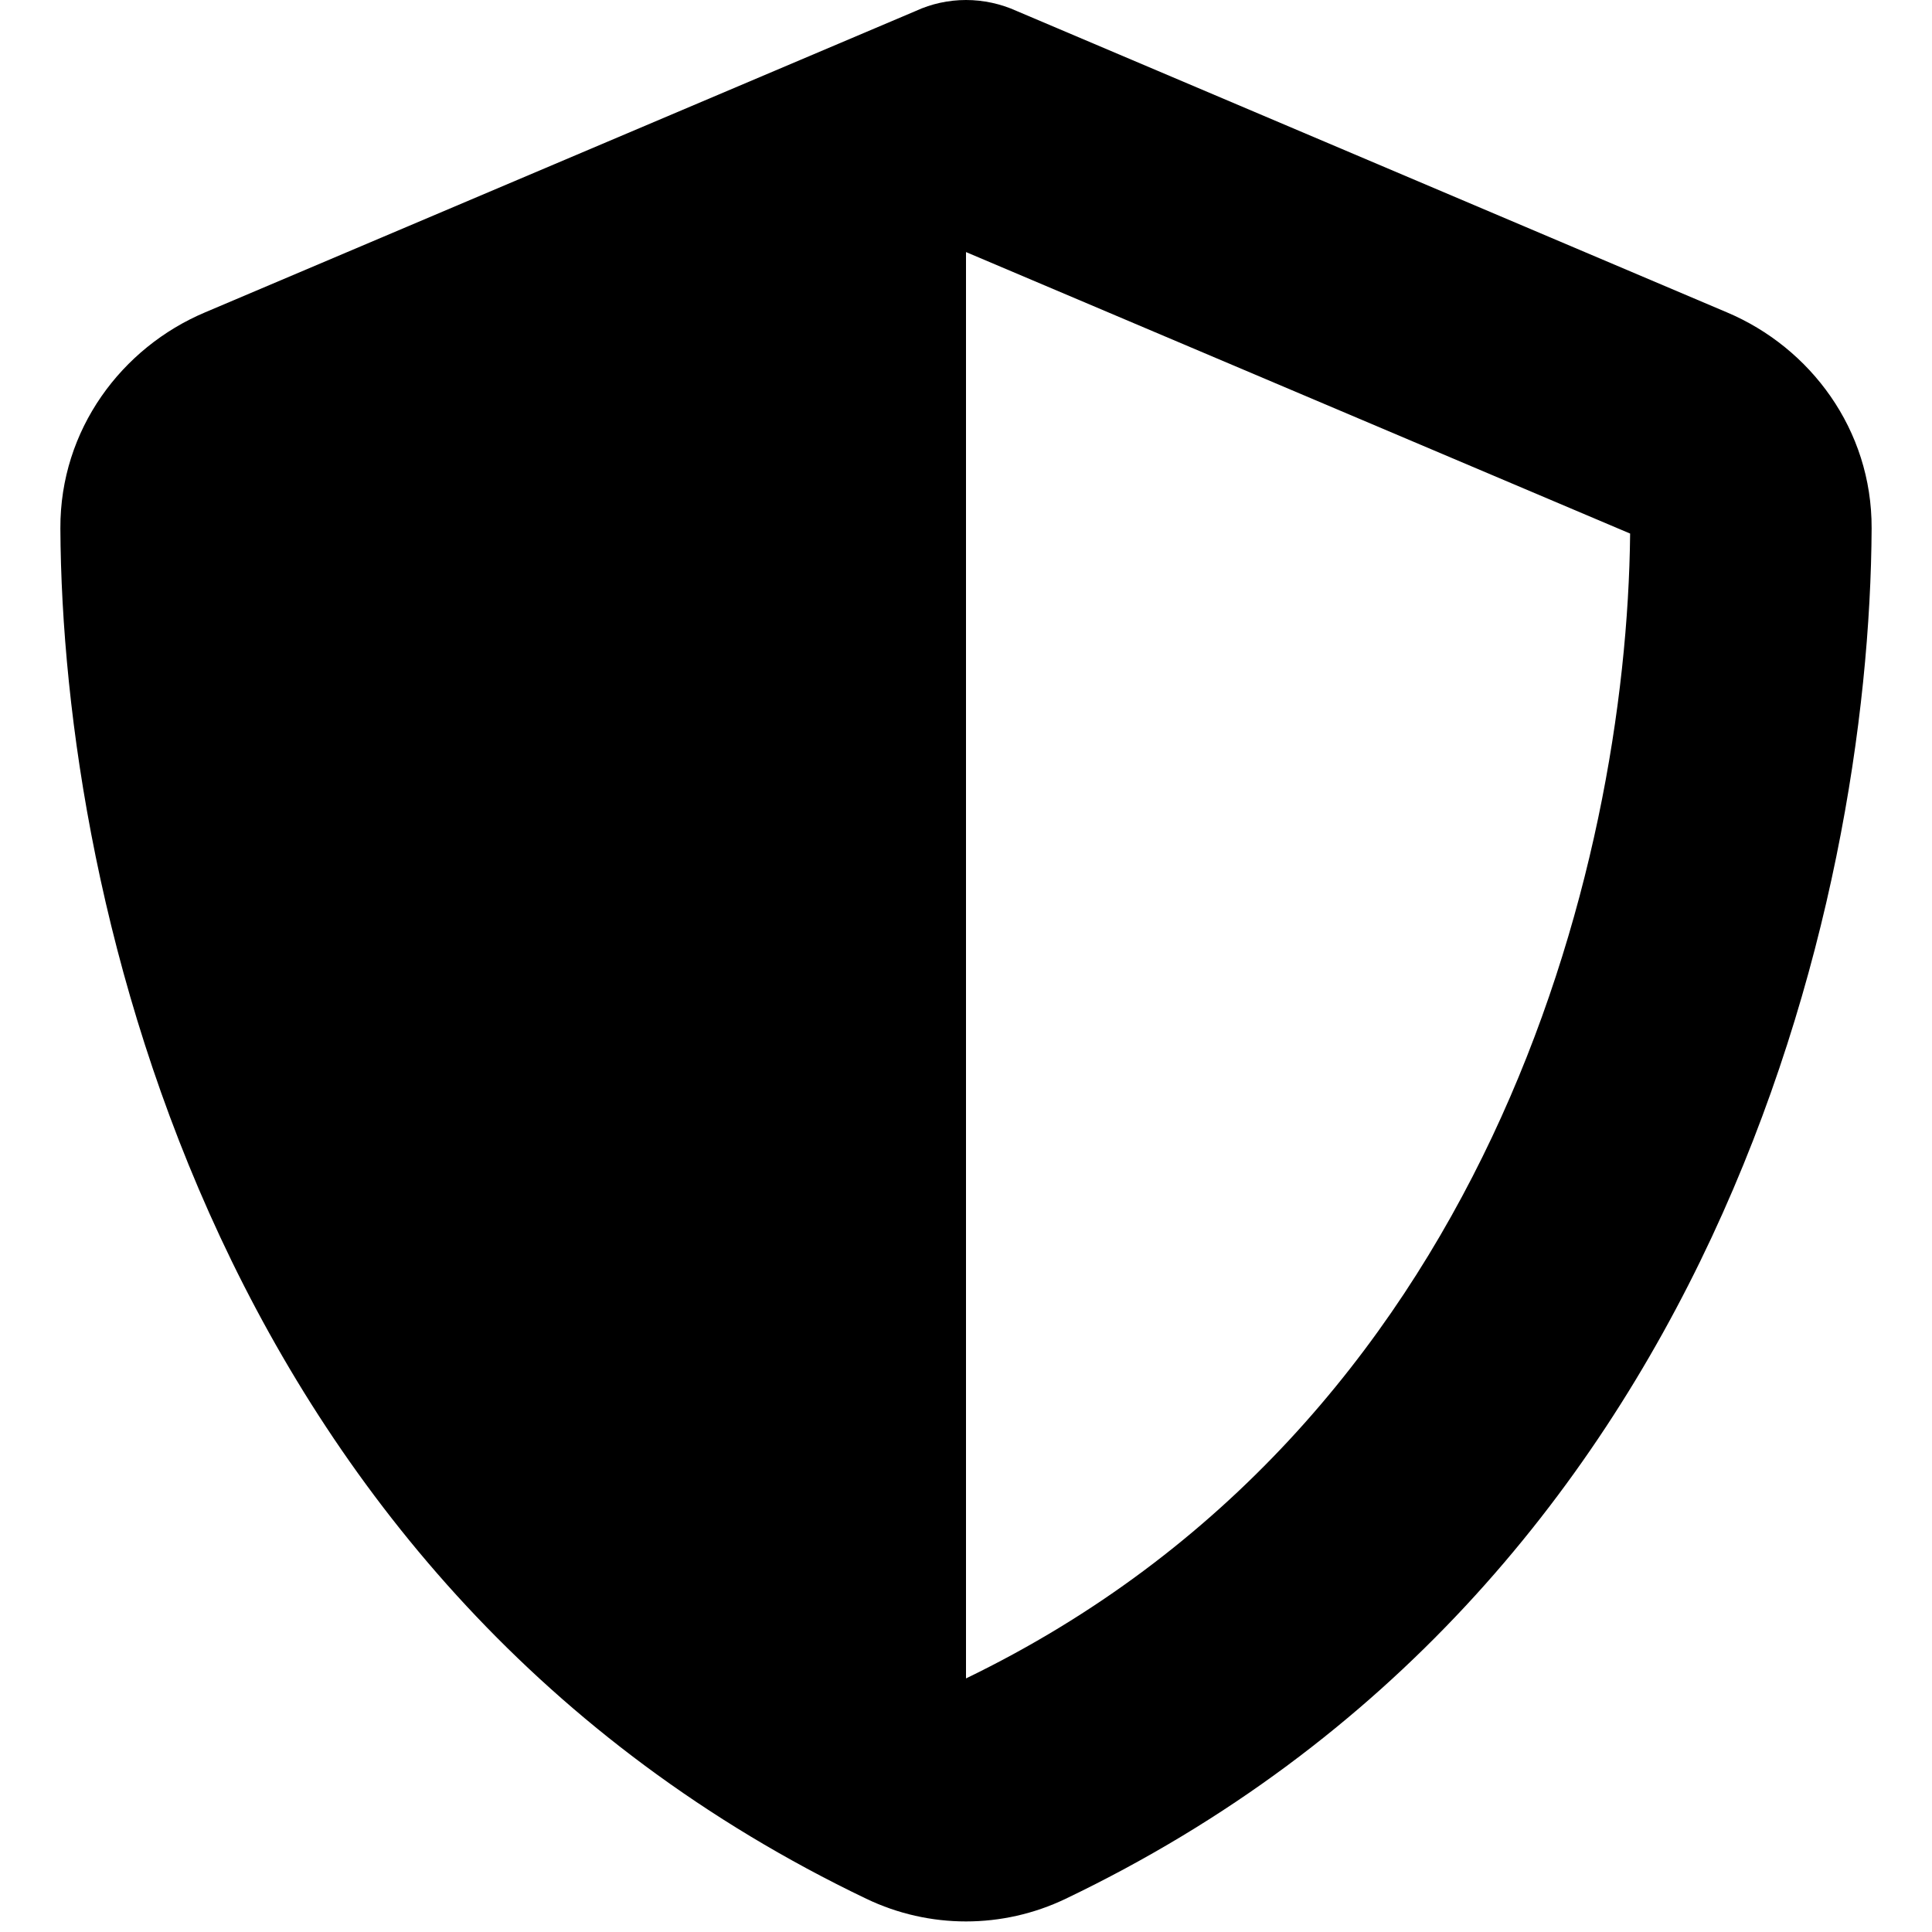
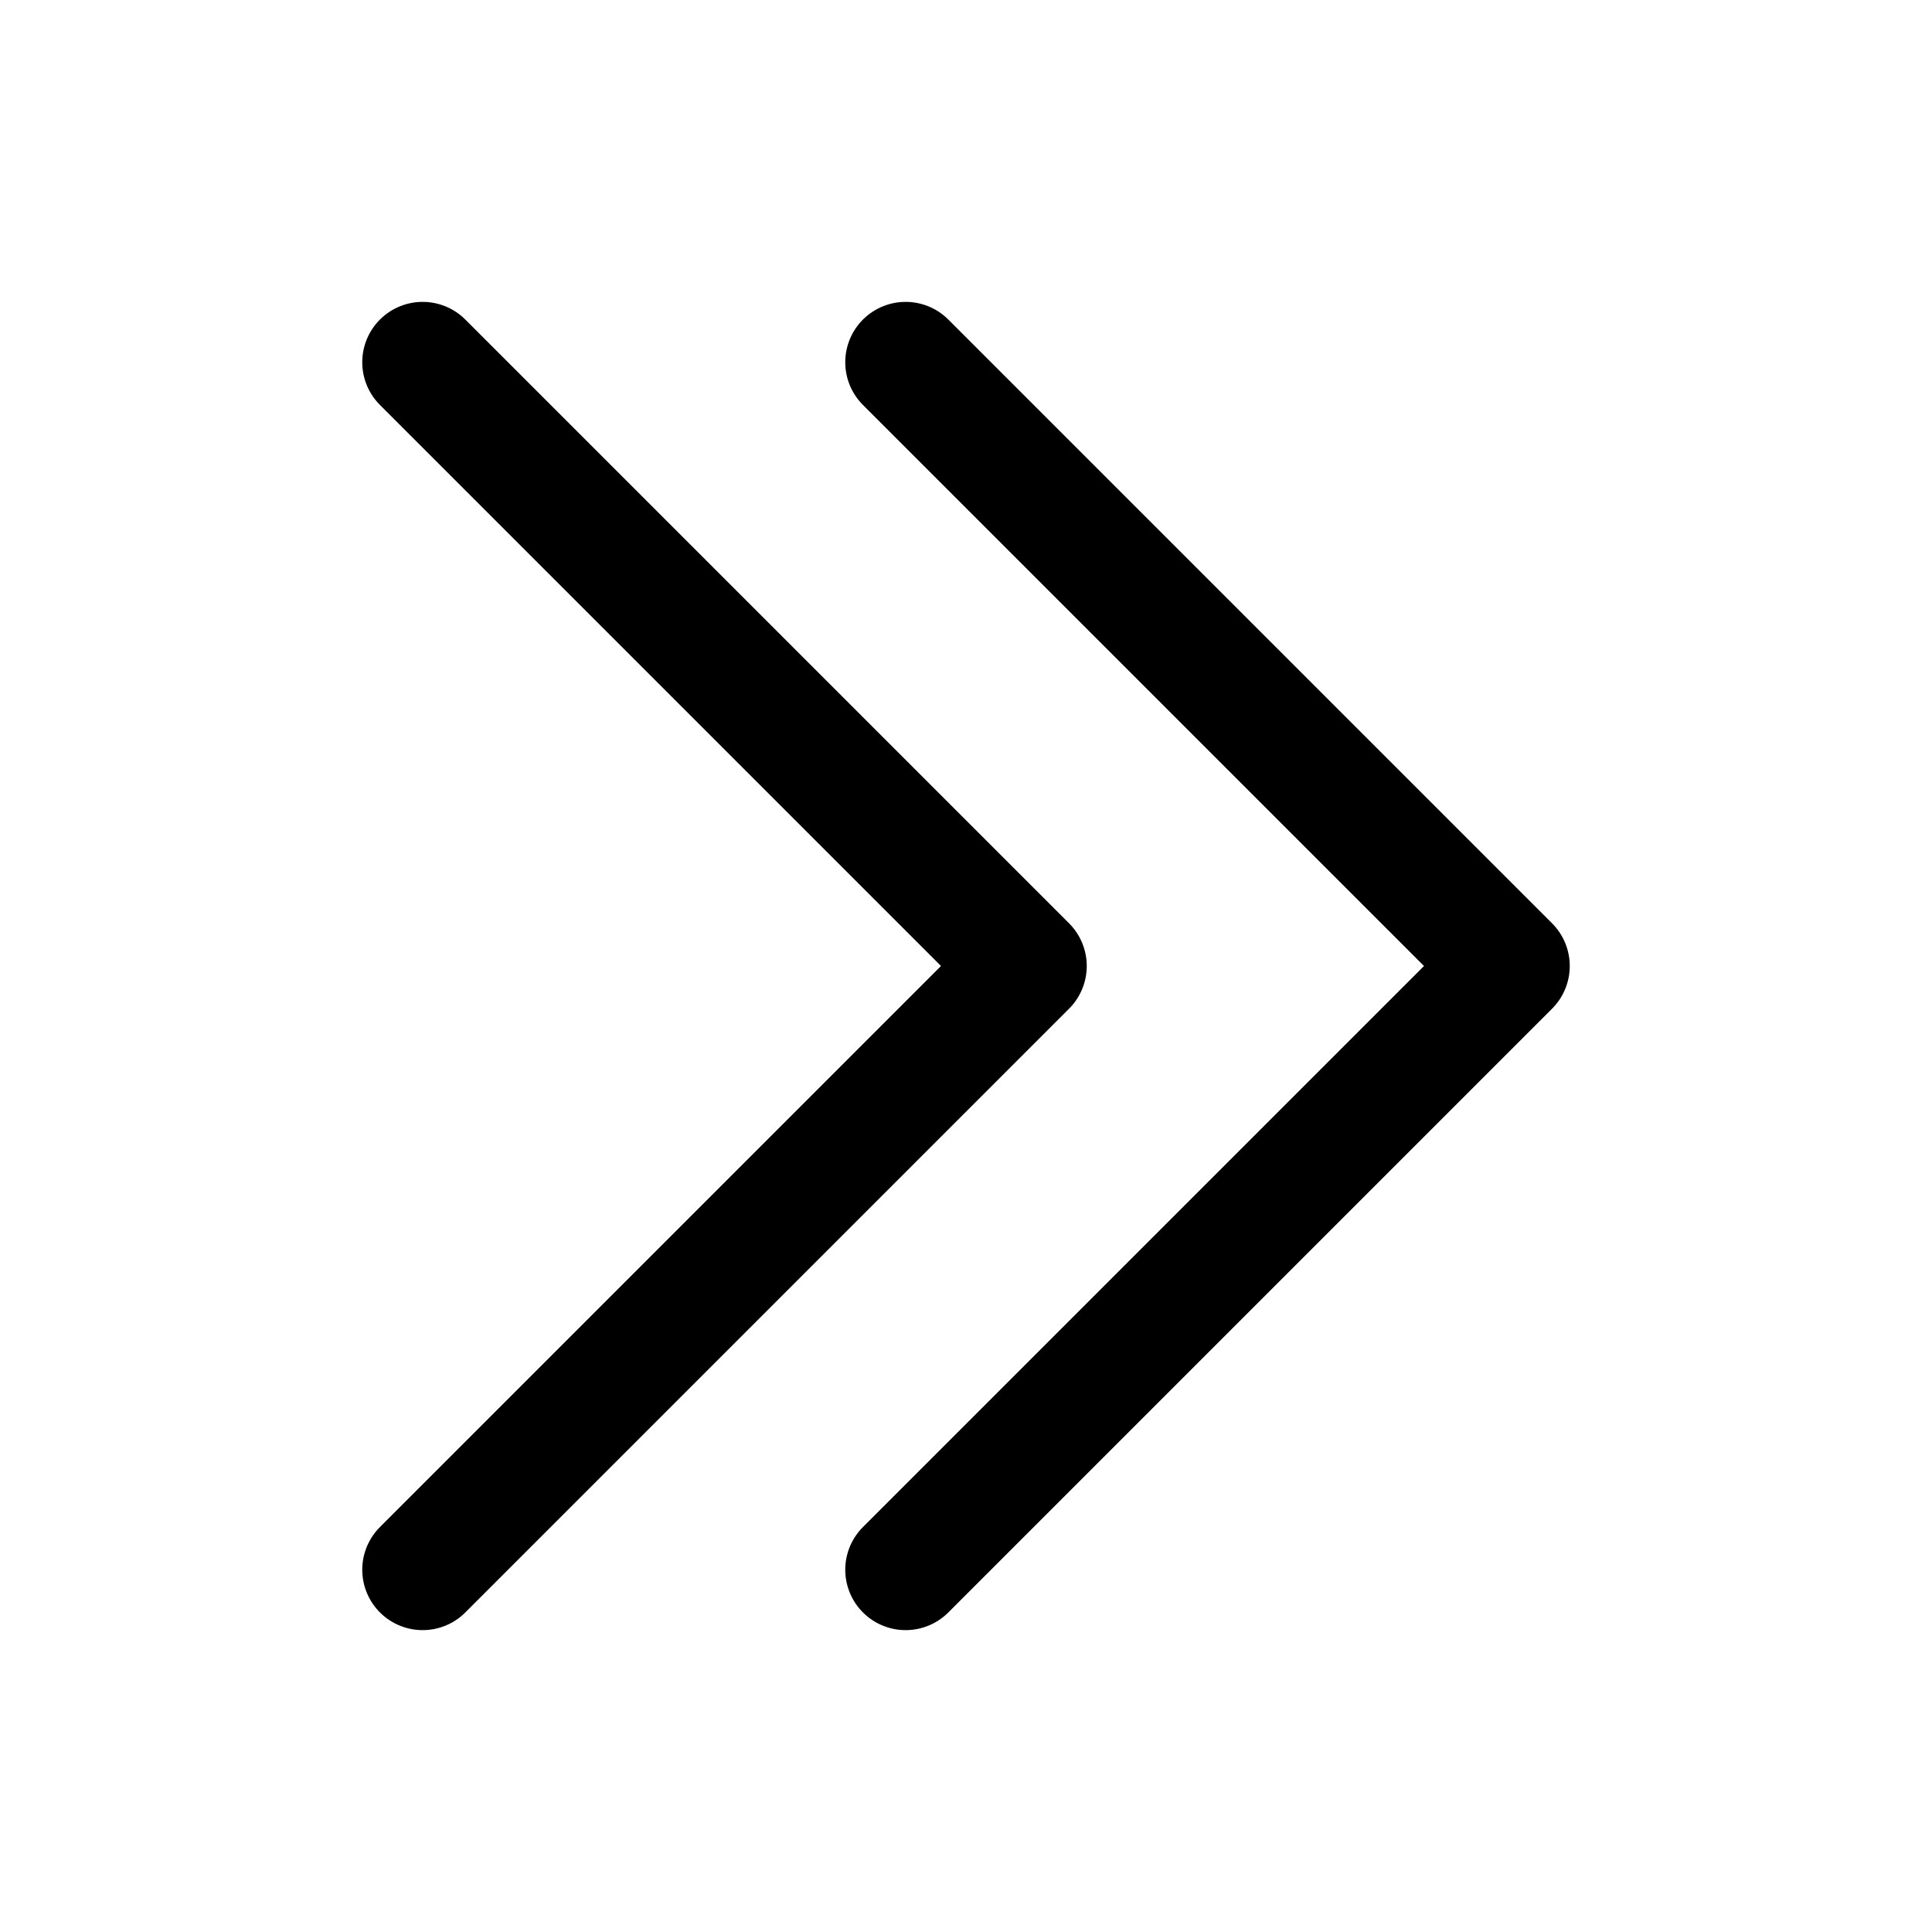
- <svg xmlns="http://www.w3.org/2000/svg" viewBox="0 0 512 512">
-   <path d="M256 0c4.6 0 9.2 1 13.4 2.9L457.7 82.8c22 9.3 38.4 31 38.3 57.2c-.5 99.2-41.3 280.7-213.6 363.2c-16.7 8-36.1 8-52.8 0C57.3 420.7 16.5 239.2 16 140c-.1-26.2 16.3-47.9 38.3-57.2L242.7 2.9C246.8 1 251.4 0 256 0zm0 66.8V444.8C394 378 431.1 230.1 432 141.4L256 66.8l0 0z" />
+ <svg xmlns="http://www.w3.org/2000/svg" fill="none" viewBox="0 0 24 24" stroke-width="1.5" stroke="currentColor" class="w-6 h-6">
+   <path stroke-linecap="round" stroke-linejoin="round" d="M11.25 4.5l7.5 7.5-7.5 7.5m-6-15l7.5 7.5-7.5 7.5" />
</svg>
